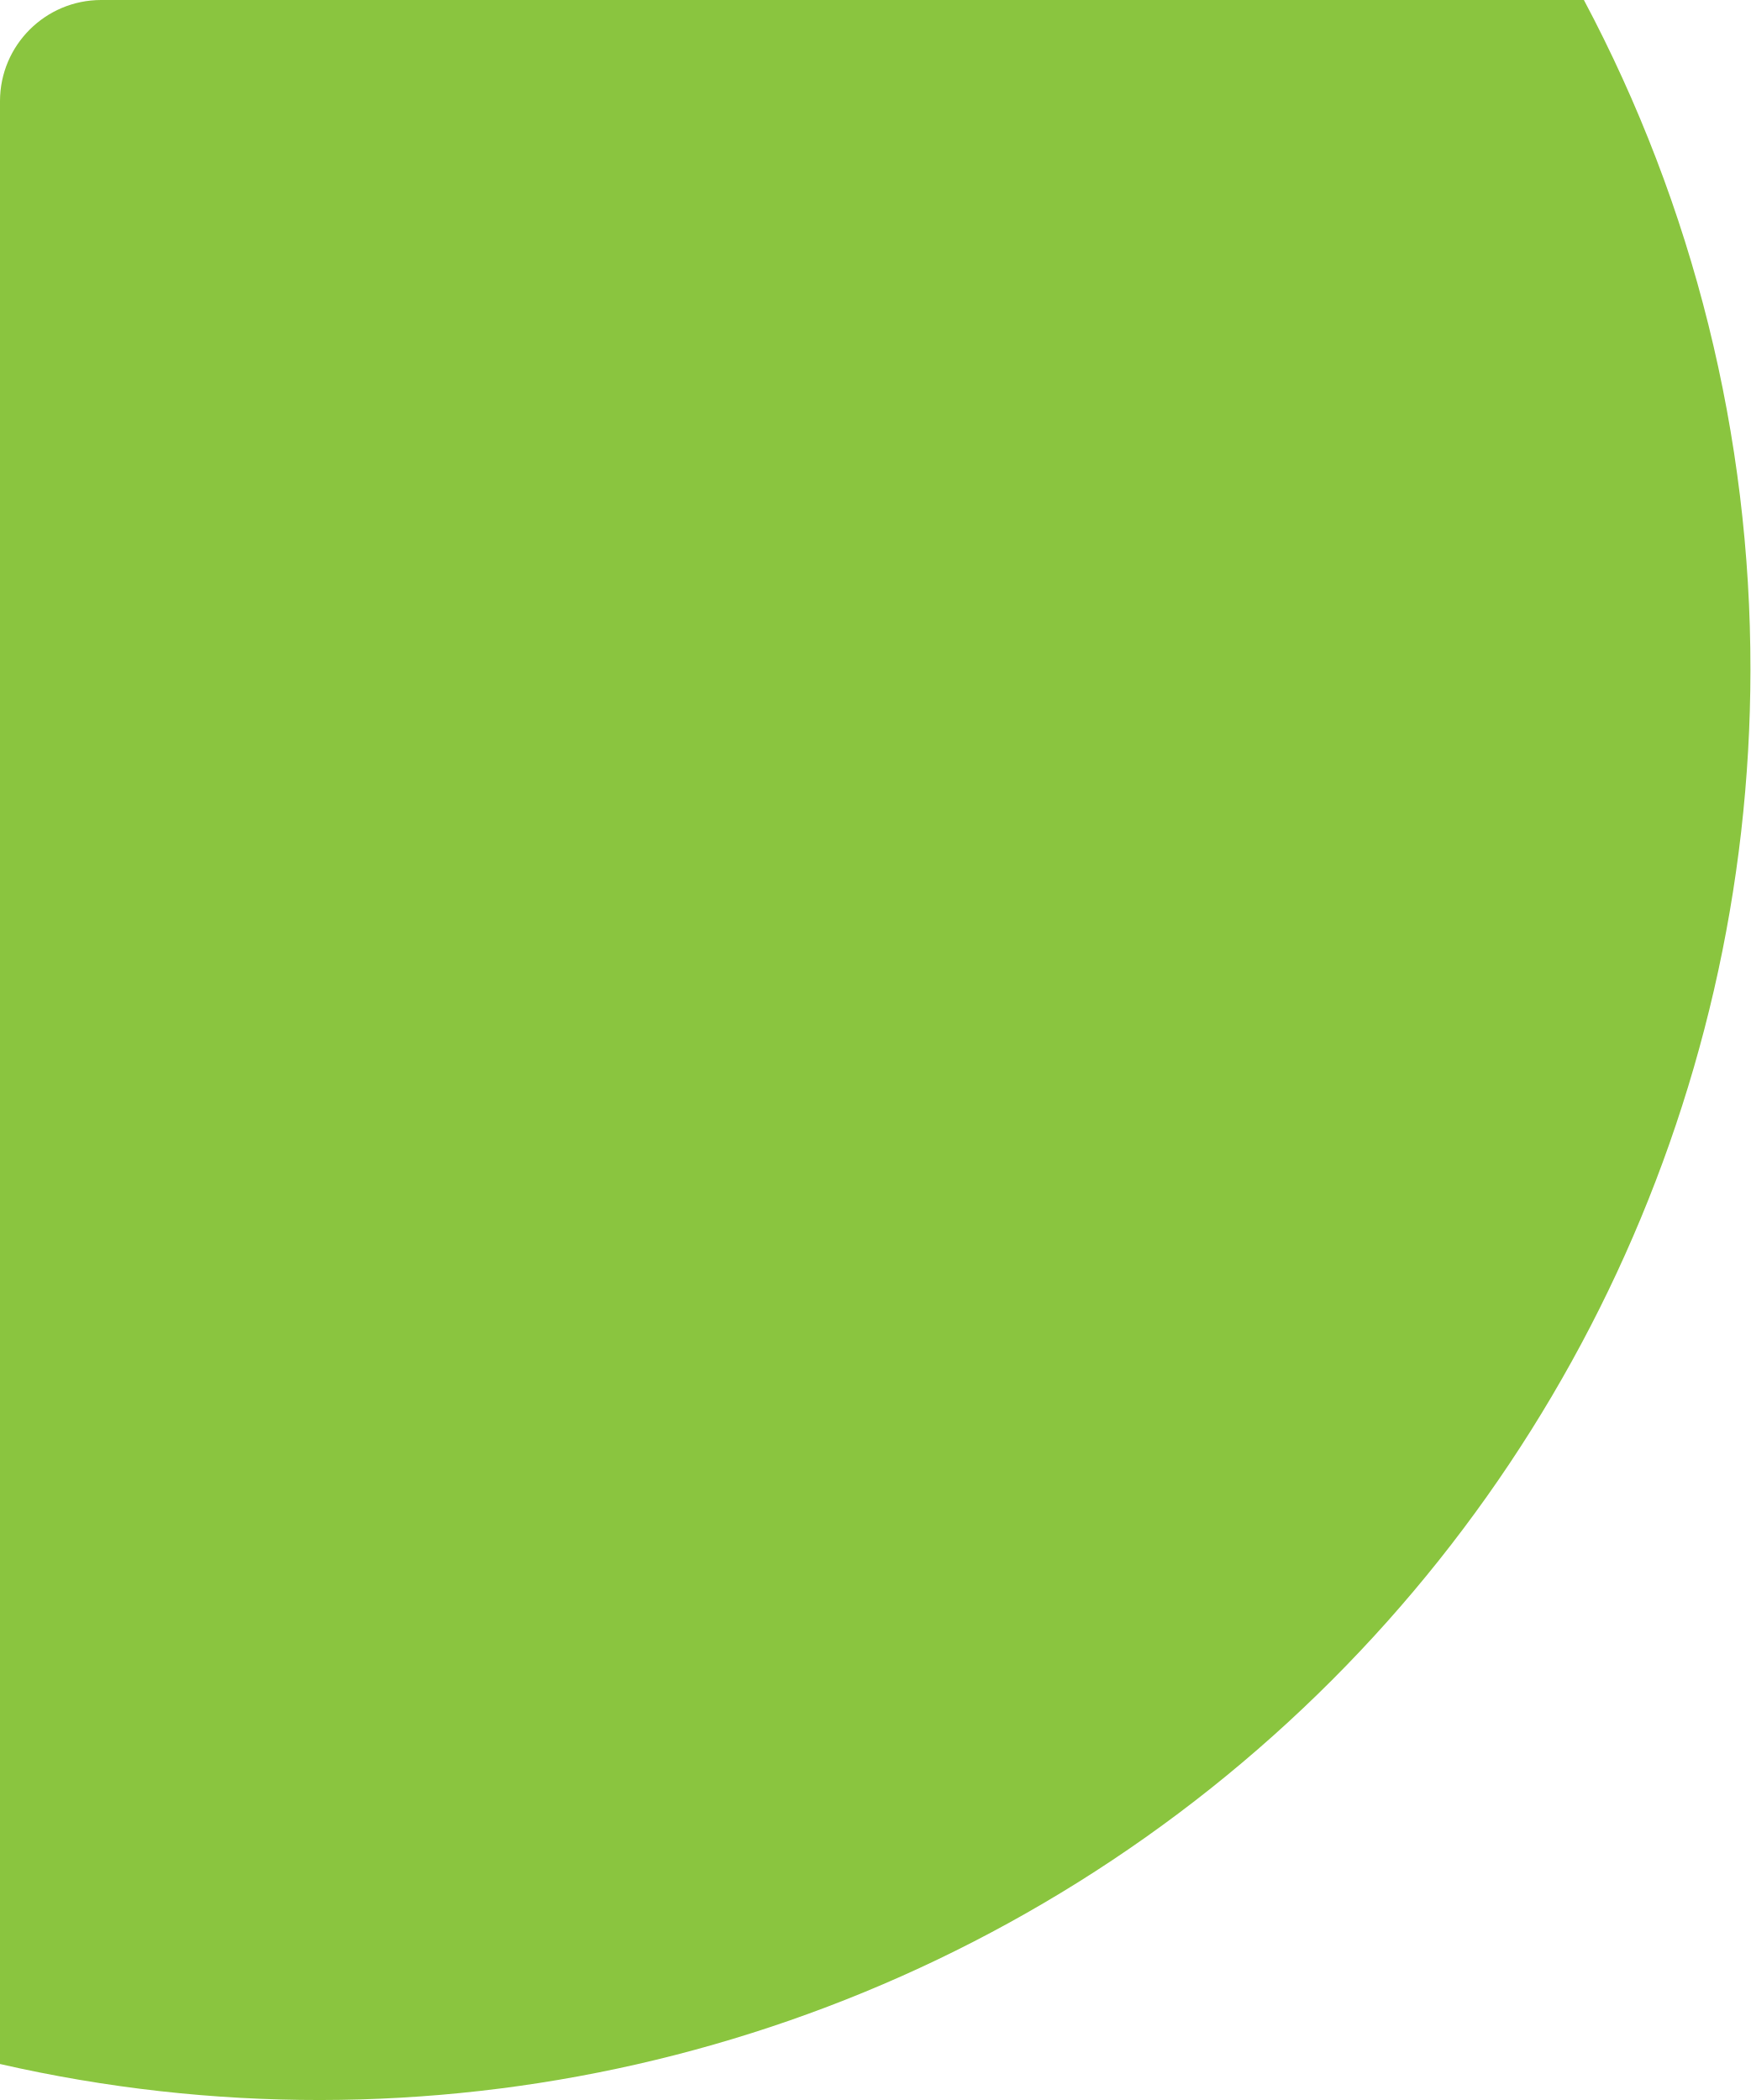
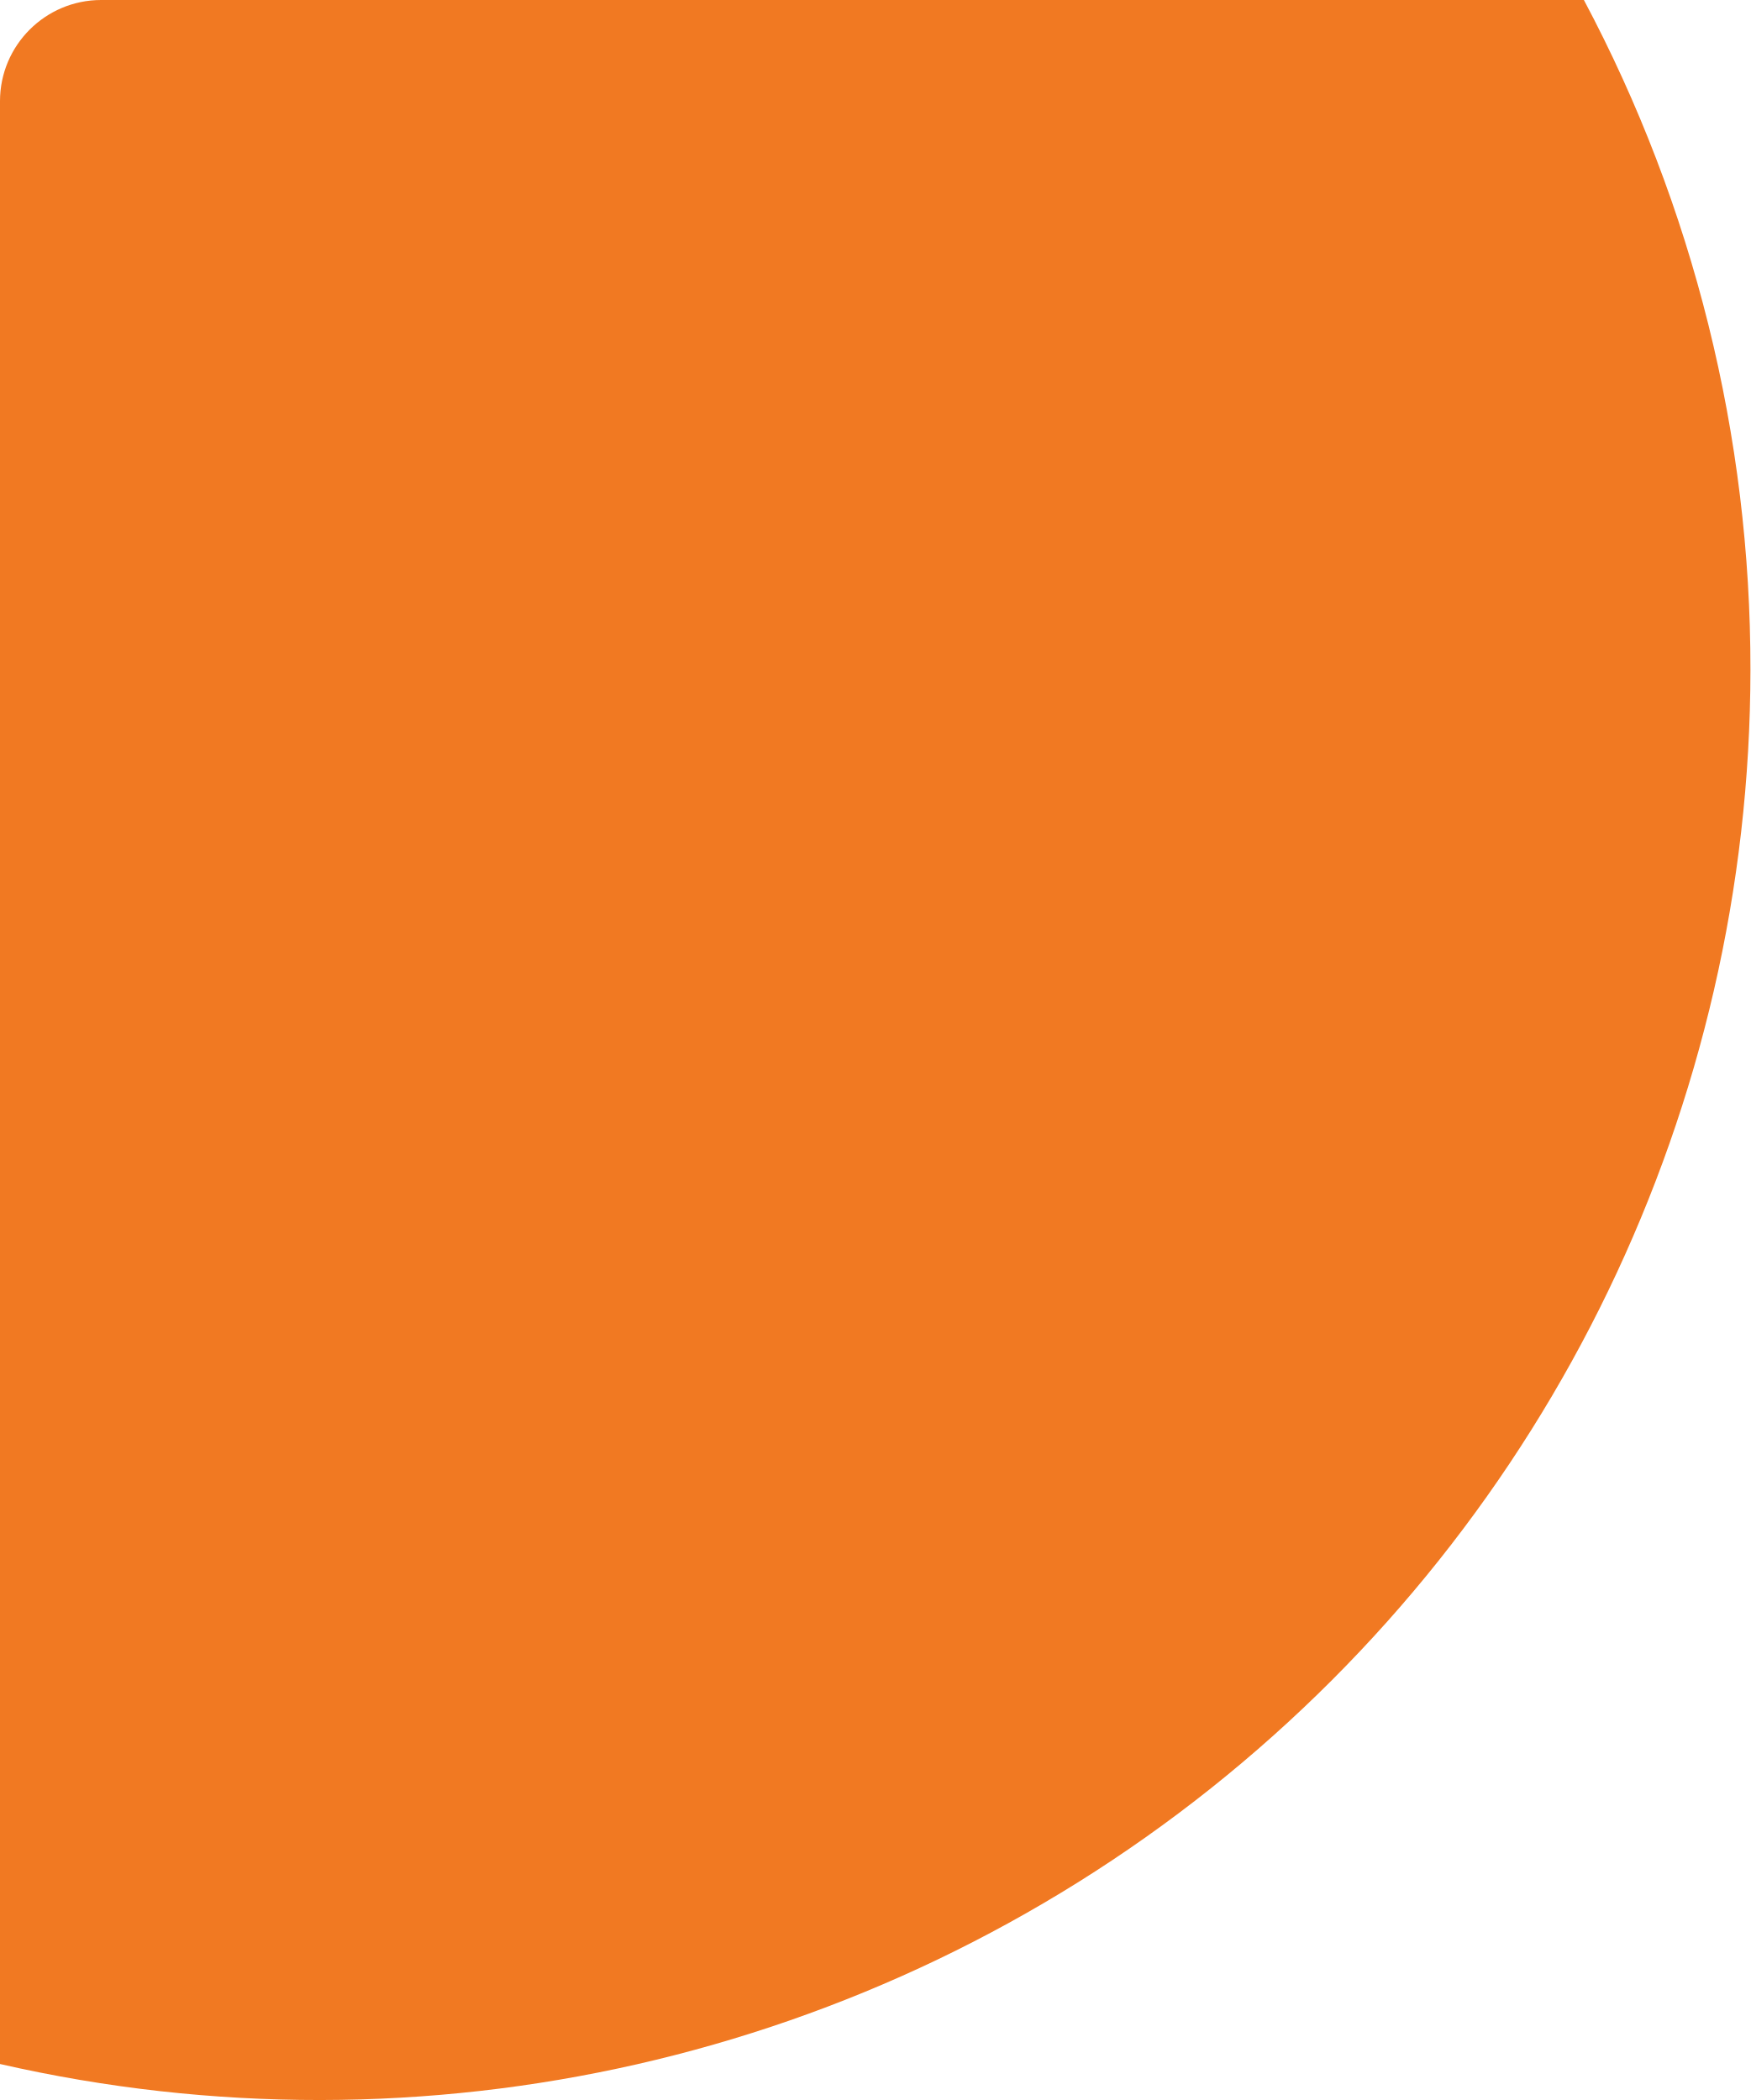
<svg xmlns="http://www.w3.org/2000/svg" viewBox="0 0 175 210">
  <defs>
-     <style>.cls-1{fill:#8ac53f;}</style>
+     <style>.cls-1{fill:#f17922;}</style>
  </defs>
  <g id="Layer_2" data-name="Layer 2">
    <g id="Layer_1-2" data-name="Layer 1">
      <path class="cls-1" d="M10.1,0A10.12,10.12,0,0,0,0,10.1V206.4A143.1,143.1,0,0,0,175,67,142.38,142.38,0,0,0,158.35,0Z" />
    </g>
  </g>
</svg>
